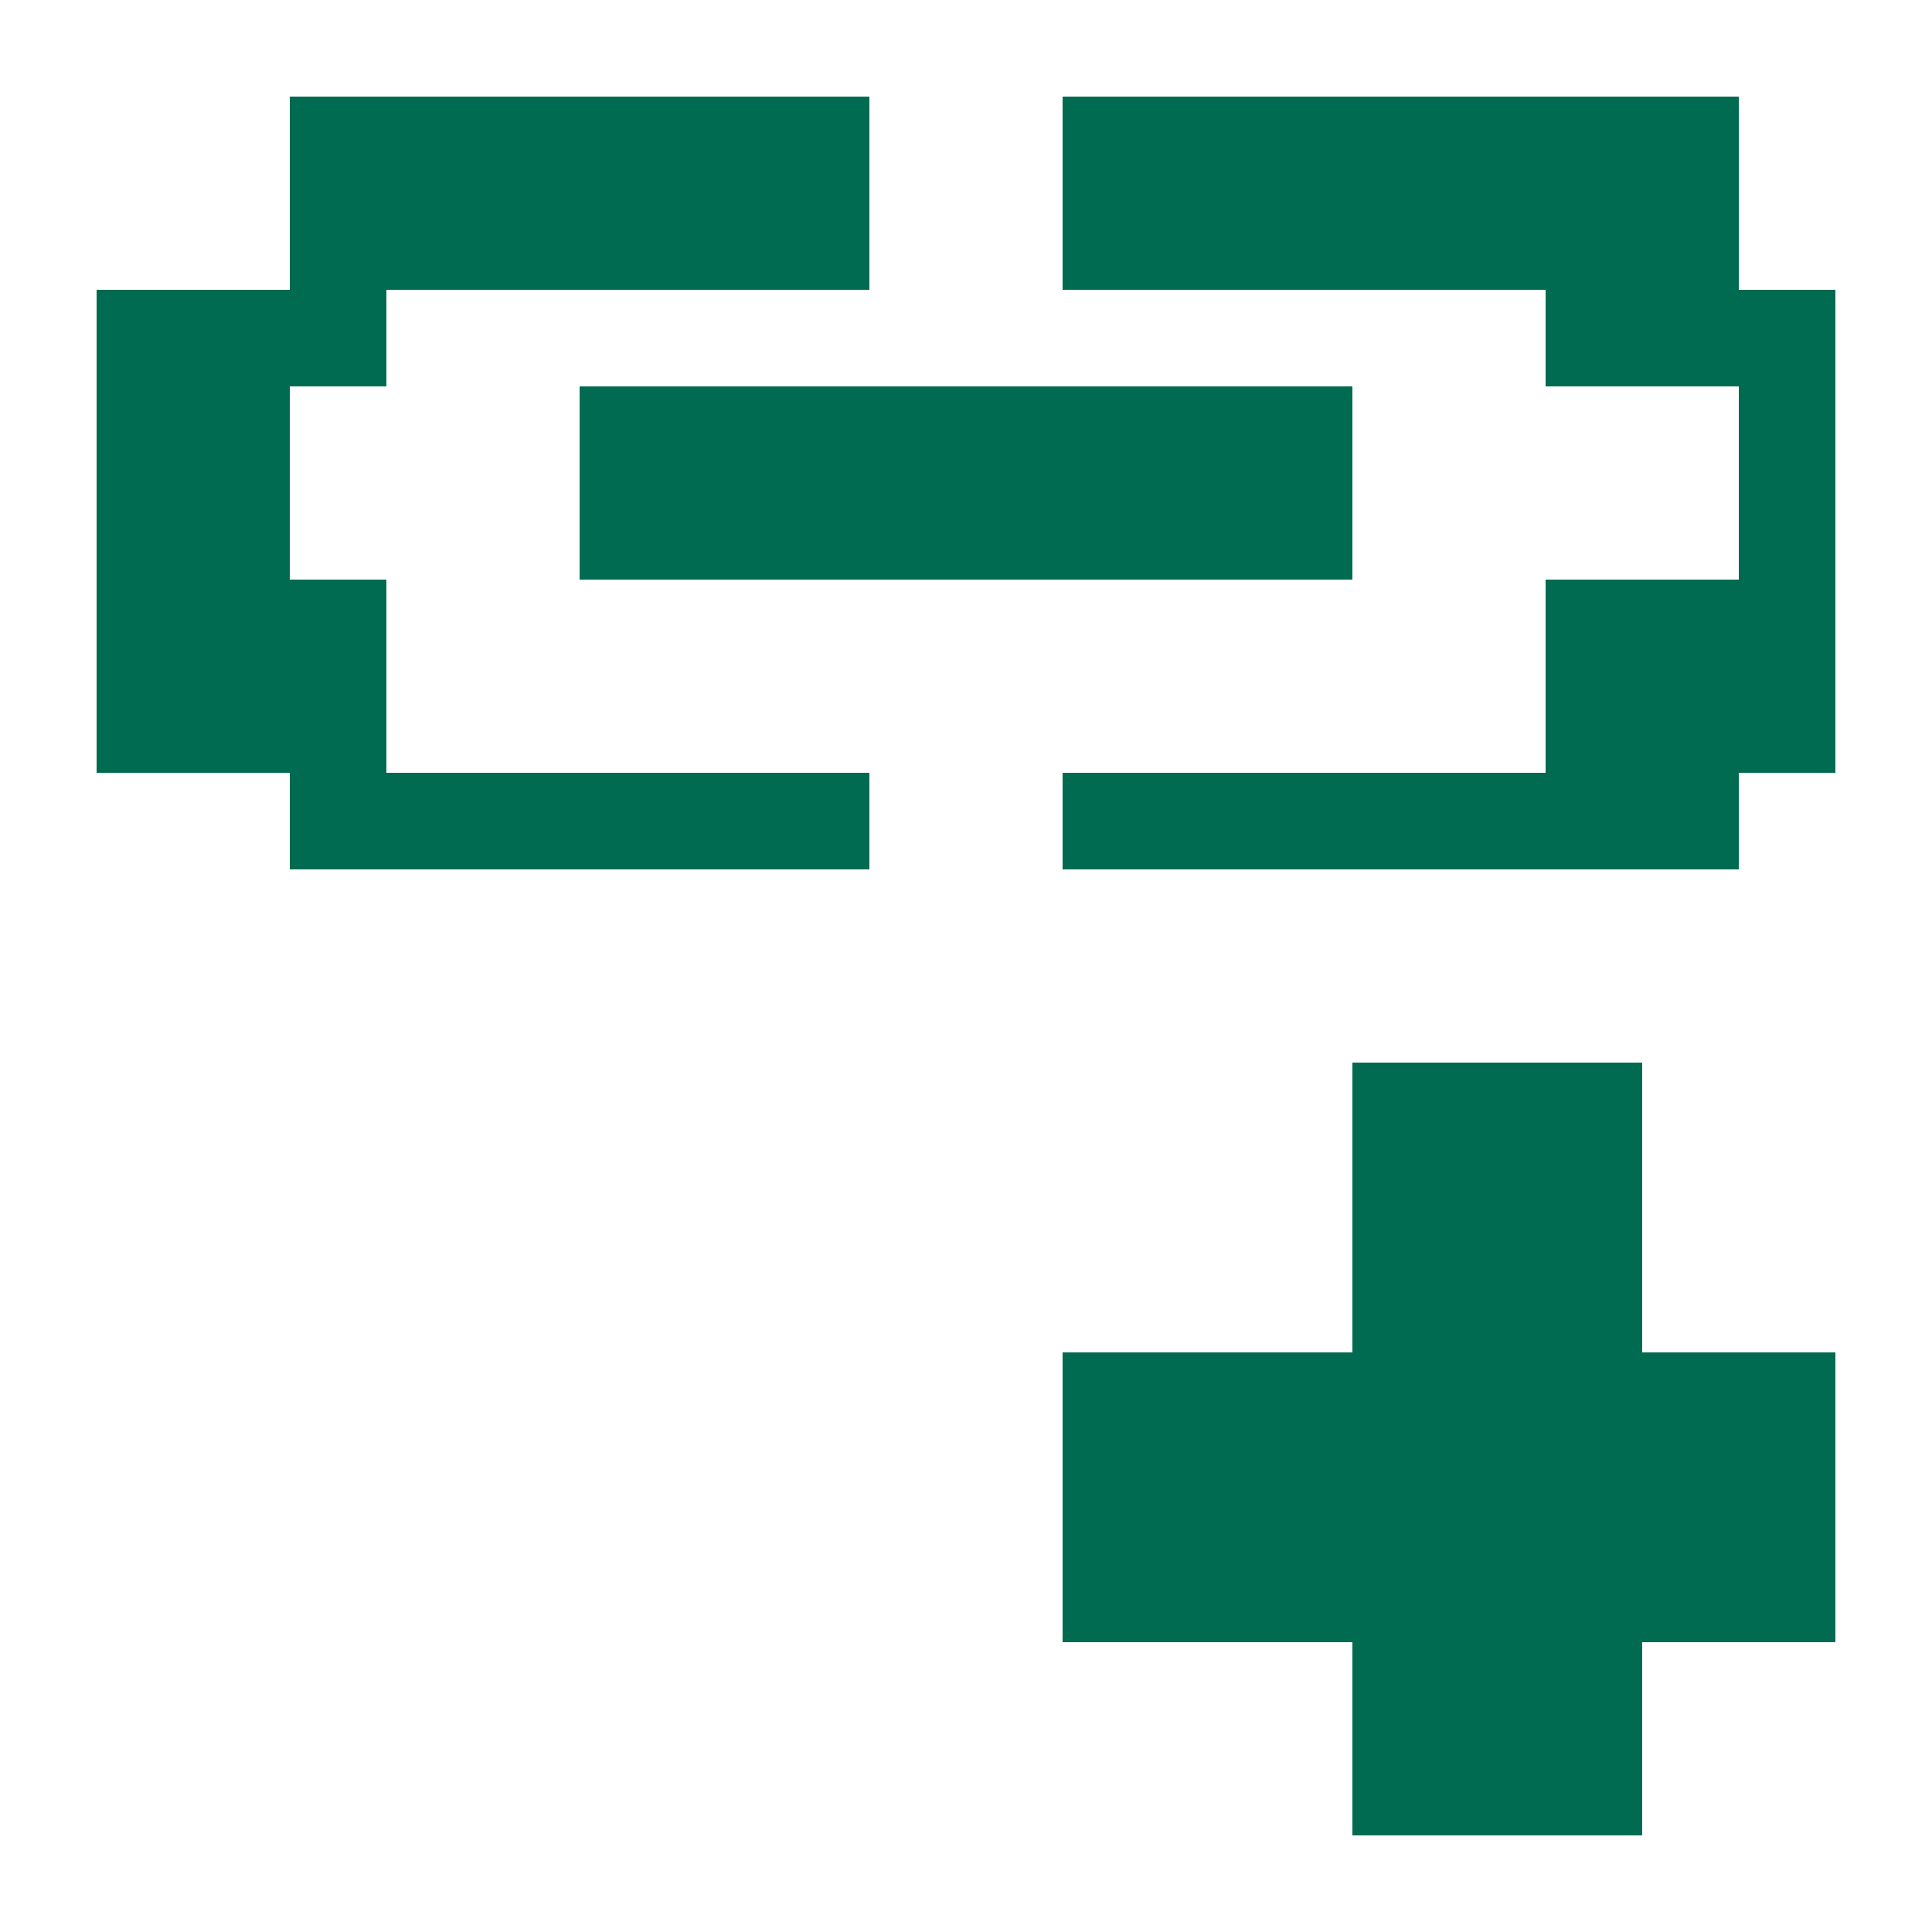
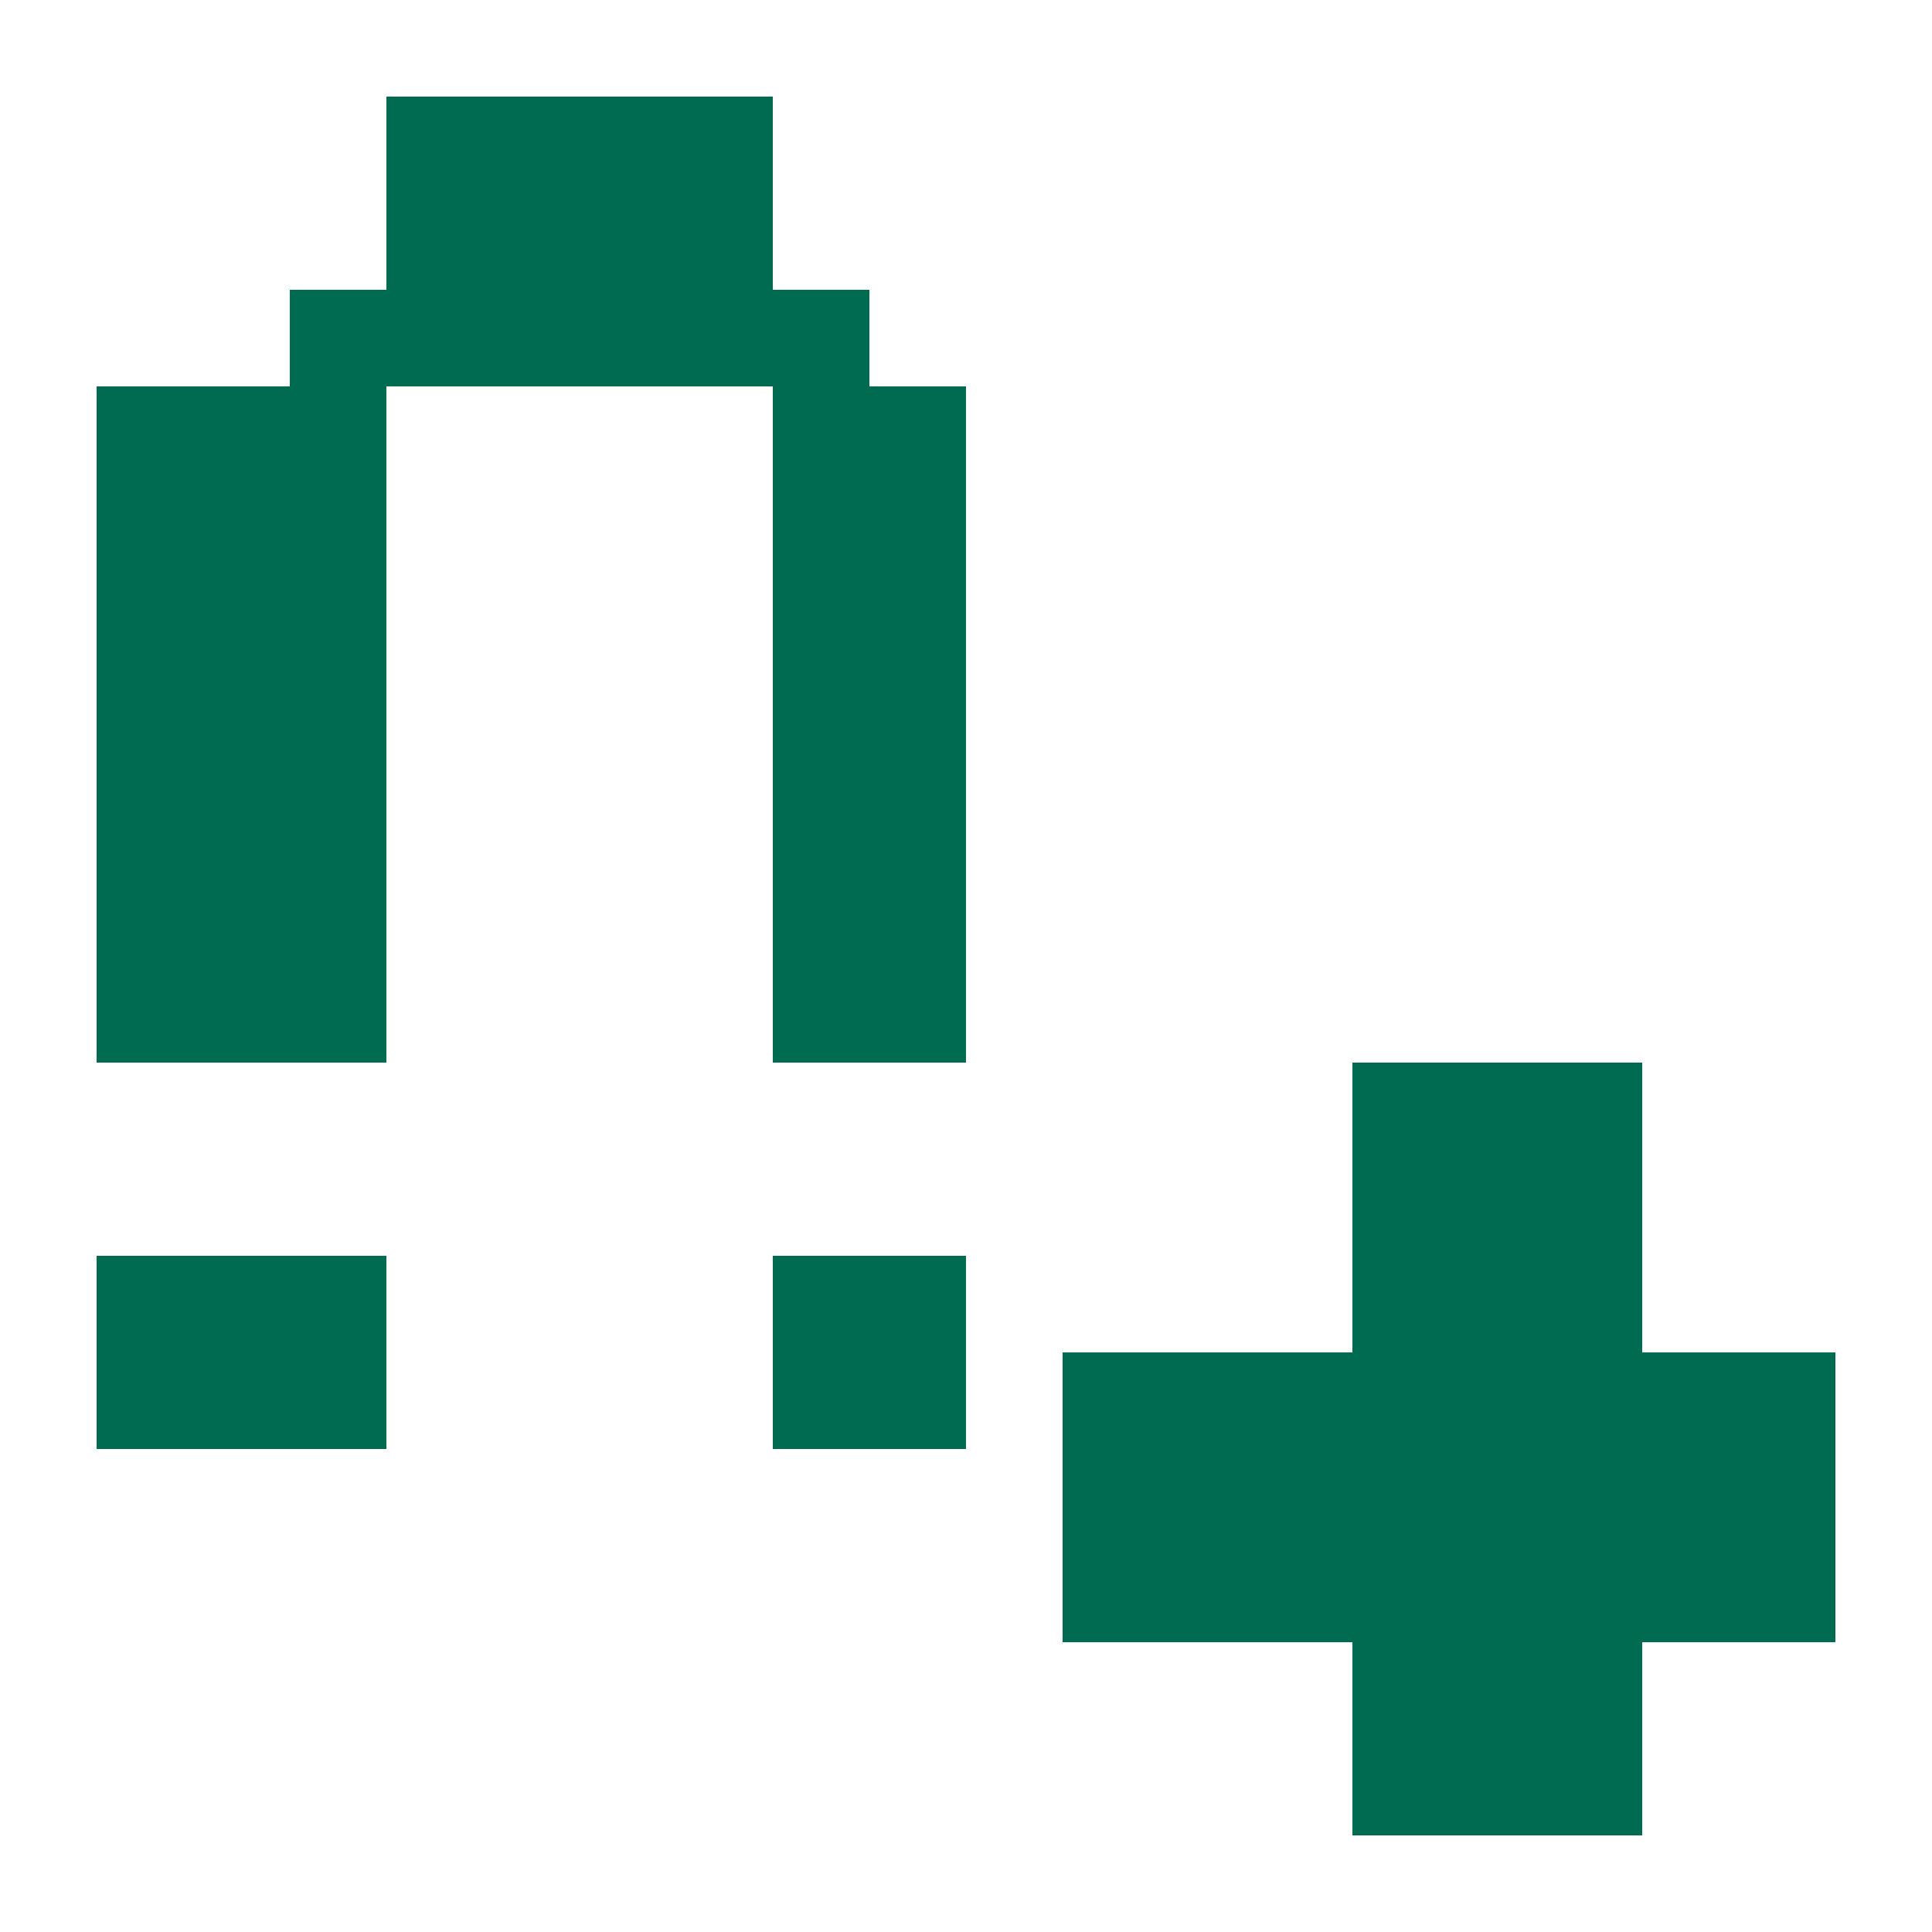
<svg xmlns="http://www.w3.org/2000/svg" width="20" height="20" viewBox="0 0 20 20" role="img" aria-label="Add URL / magnet">
  <g color="#006b50">
-     <path d="M3 1 H9 V3 H3 Z M11 1 H18 V3 H11 Z M1 3 H4 V4 H1 Z M16 3 H19 V4 H16 Z M1 4 H3 V5 H1 Z M6 4 H14 V5 H6 Z M18 4 H19 V5 H18 Z M1 5 H3 V6 H1 Z M6 5 H14 V6 H6 Z M18 5 H19 V6 H18 Z M1 6 H4 V8 H1 Z M16 6 H19 V8 H16 Z M3 8 H9 V9 H3 Z M11 8 H18 V9 H11 Z" fill="currentColor" />
+     <path d="M4 1 H8 V3 H4 Z M3 3 H9 V4 H3 Z M1 4 H4 V5 H1 Z M8 4 H10 V5 H8 Z M1 5 H4 V6 H1 Z M8 5 H10 V6 H8 Z M1 6 H4 V8 H1 Z M8 6 H10 V8 H8 Z M1 8 H4 V9 H1 Z M8 8 H10 V9 H8 Z M1 9 H4 V10 H1 Z M8 9 H10 V10 H8 Z M1 10 H4 V11 H1 Z M8 10 H10 V11 H8 Z M1 13 H4 V14 H1 Z M8 13 H10 V14 H8 Z M1 14 H4 V15 H1 Z M8 14 H10 V15 H8 Z" fill="currentColor" />
    <rect x="14" y="11" width="3" height="8" rx="0" fill="currentColor" />
    <rect x="11" y="14" width="8" height="3" rx="0" fill="currentColor" />
  </g>
</svg>
